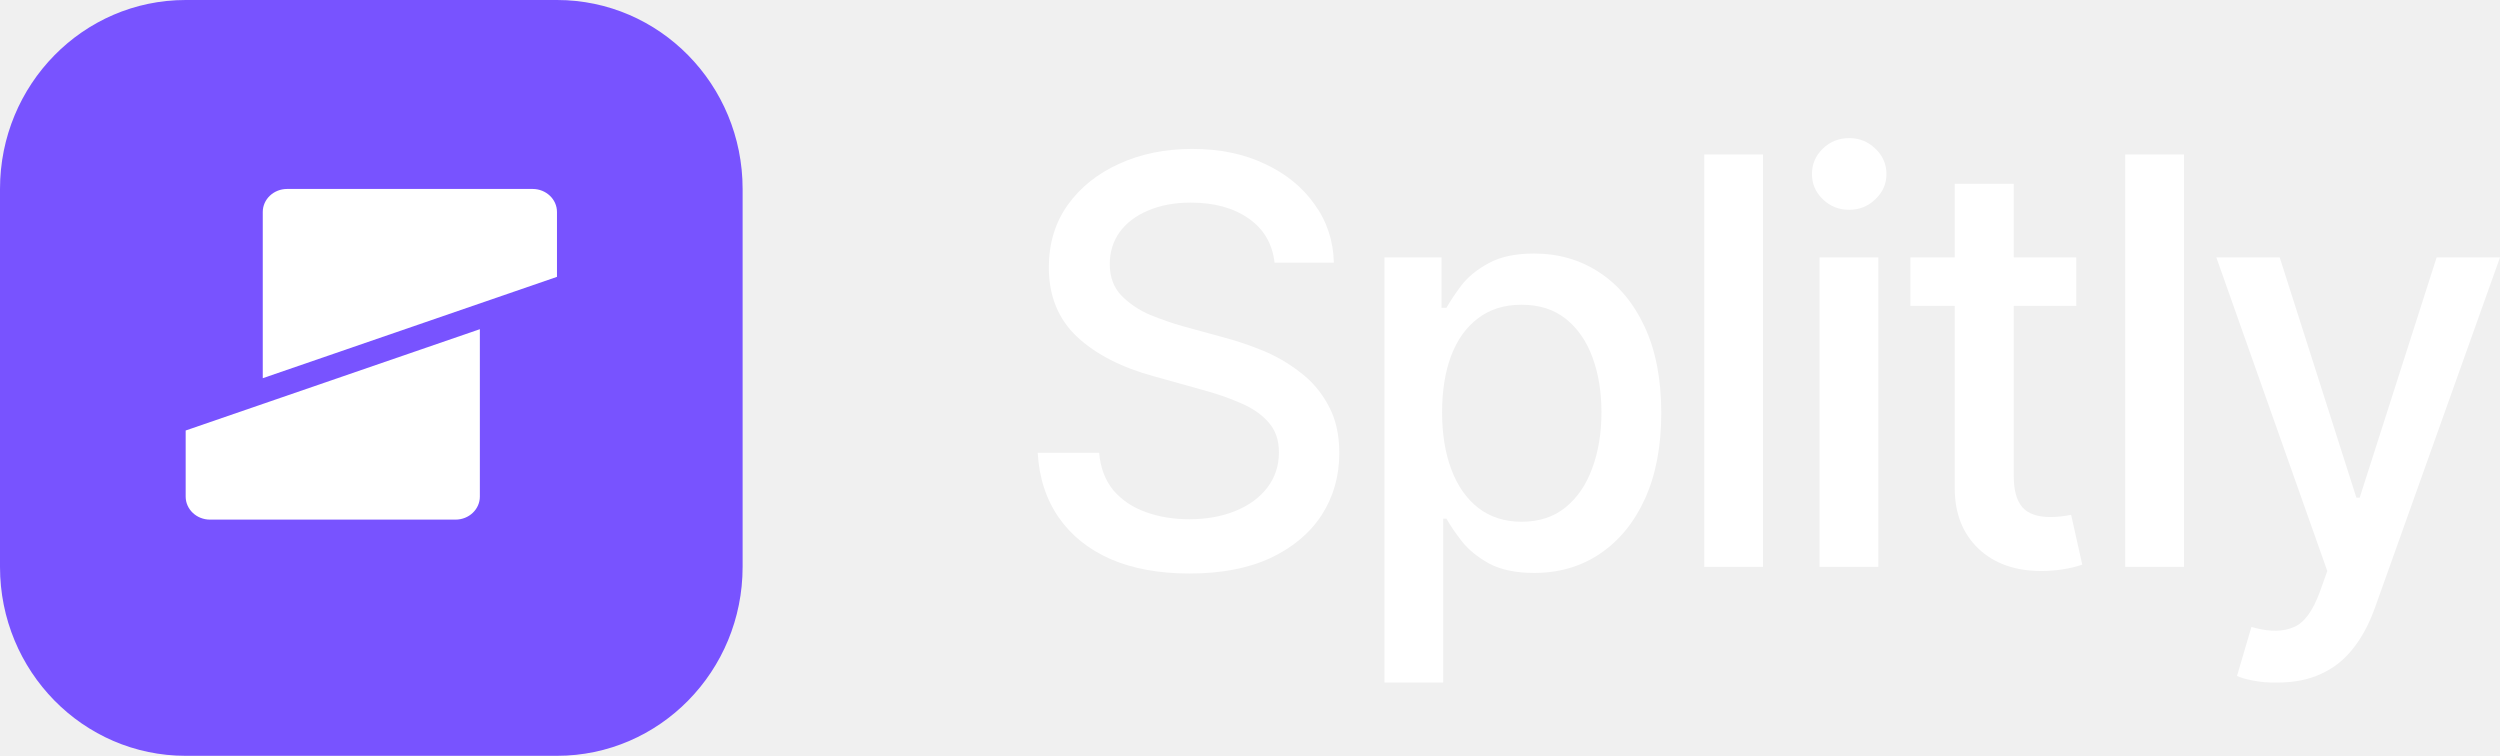
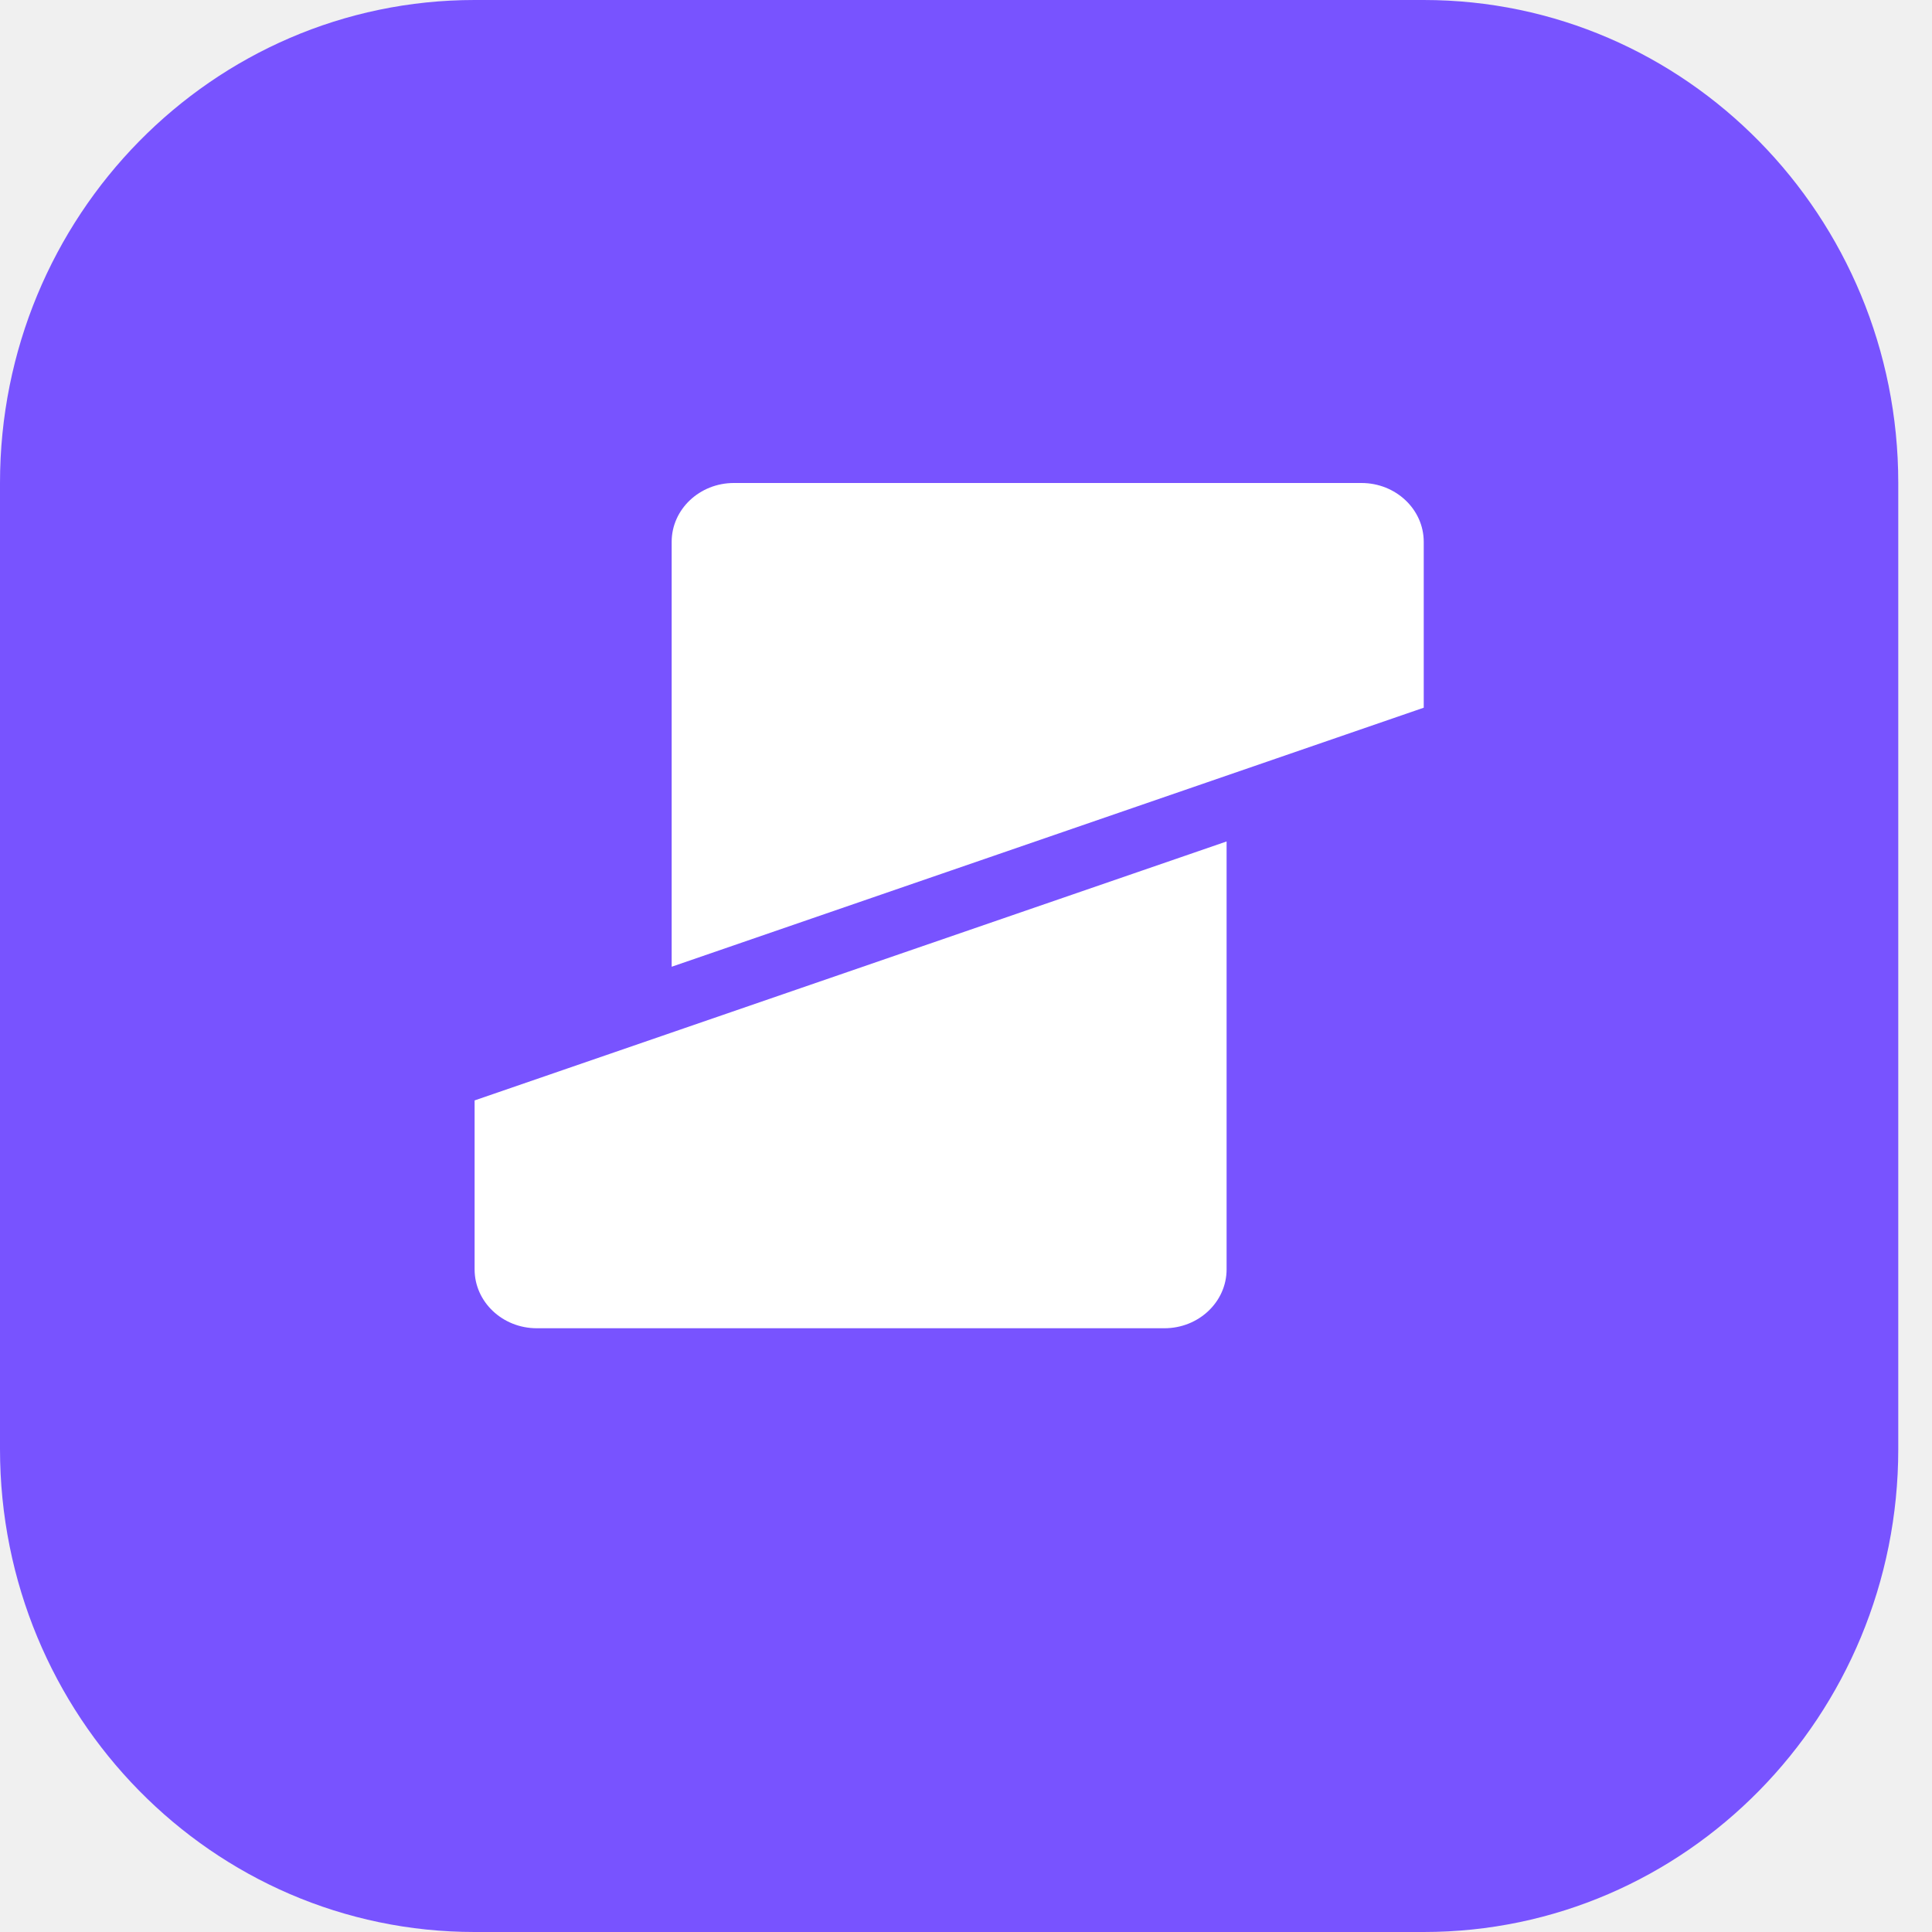
- <svg xmlns="http://www.w3.org/2000/svg" width="86" height="26" viewBox="0 0 86 26" fill="none">
+ <svg xmlns="http://www.w3.org/2000/svg" width="26" height="26" viewBox="0 0 26 26" fill="none" version="1.2" baseProfile="tiny-ps">
  <path d="M0 6.5C0 2.91 2.859 0 6.387 0H19.16C22.687 0 25.546 2.91 25.546 6.5V19.5C25.546 23.09 22.687 26 19.16 26H6.387C2.859 26 0 23.09 0 19.5V6.5Z" fill="#7853FF" />
  <path d="M7.224 17.875H15.67C16.132 17.875 16.507 17.52 16.507 17.082V11.324L6.387 14.809V17.082C6.387 17.52 6.762 17.875 7.224 17.875Z" fill="white" />
  <path d="M18.322 6.5H9.876C9.414 6.5 9.039 6.855 9.039 7.292V13.01L19.16 9.524V7.292C19.16 6.855 18.785 6.5 18.322 6.5Z" fill="white" />
-   <path d="M40.917 19.729C39.875 19.729 38.971 19.564 38.204 19.233C37.443 18.897 36.847 18.418 36.417 17.796C35.987 17.174 35.746 16.434 35.697 15.577H37.811C37.855 16.091 38.017 16.52 38.297 16.863C38.584 17.199 38.955 17.45 39.411 17.615C39.866 17.78 40.365 17.862 40.907 17.862C41.5 17.862 42.03 17.767 42.498 17.577C42.966 17.386 43.331 17.12 43.593 16.777C43.861 16.428 43.995 16.021 43.995 15.558C43.995 15.139 43.876 14.796 43.639 14.53C43.408 14.263 43.094 14.044 42.694 13.873C42.295 13.695 41.846 13.54 41.347 13.406L39.71 12.949C38.587 12.645 37.702 12.191 37.053 11.588C36.404 10.978 36.08 10.182 36.08 9.198C36.08 8.379 36.295 7.665 36.726 7.055C37.162 6.446 37.752 5.973 38.494 5.637C39.242 5.294 40.081 5.123 41.01 5.123C41.958 5.123 42.791 5.294 43.508 5.637C44.232 5.973 44.803 6.437 45.22 7.027C45.644 7.611 45.866 8.281 45.885 9.036H43.845C43.77 8.382 43.471 7.874 42.947 7.512C42.429 7.151 41.768 6.97 40.964 6.97C40.402 6.97 39.91 7.062 39.486 7.246C39.068 7.424 38.743 7.671 38.513 7.989C38.288 8.306 38.176 8.671 38.176 9.084C38.176 9.528 38.31 9.89 38.578 10.169C38.852 10.448 39.183 10.67 39.57 10.835C39.963 10.994 40.34 11.124 40.702 11.226L42.058 11.597C42.501 11.711 42.956 11.864 43.424 12.054C43.892 12.245 44.325 12.495 44.724 12.806C45.13 13.111 45.454 13.492 45.697 13.949C45.947 14.4 46.072 14.946 46.072 15.587C46.072 16.38 45.869 17.091 45.464 17.72C45.058 18.342 44.472 18.834 43.705 19.195C42.938 19.551 42.008 19.729 40.917 19.729Z" fill="white" />
-   <path d="M47.625 23.48V8.855H49.589V10.588H49.758C49.882 10.366 50.054 10.109 50.272 9.817C50.497 9.525 50.809 9.271 51.208 9.055C51.607 8.833 52.128 8.722 52.77 8.722C53.612 8.722 54.36 8.938 55.015 9.369C55.676 9.801 56.197 10.426 56.578 11.245C56.958 12.064 57.148 13.051 57.148 14.206C57.148 15.349 56.961 16.332 56.587 17.158C56.213 17.977 55.695 18.608 55.034 19.052C54.379 19.491 53.628 19.709 52.779 19.709C52.15 19.709 51.632 19.602 51.226 19.386C50.827 19.164 50.512 18.907 50.282 18.614C50.057 18.323 49.882 18.065 49.758 17.843H49.645V23.48H47.625ZM52.34 17.948C52.945 17.948 53.45 17.783 53.855 17.453C54.261 17.123 54.566 16.675 54.772 16.11C54.984 15.539 55.09 14.898 55.09 14.187C55.09 13.482 54.987 12.851 54.781 12.292C54.576 11.734 54.27 11.293 53.865 10.969C53.459 10.645 52.951 10.483 52.34 10.483C51.747 10.483 51.248 10.639 50.843 10.95C50.438 11.254 50.129 11.686 49.917 12.245C49.711 12.797 49.608 13.444 49.608 14.187C49.608 14.93 49.714 15.584 49.926 16.148C50.138 16.713 50.447 17.154 50.852 17.472C51.264 17.789 51.76 17.948 52.34 17.948Z" fill="white" />
-   <path d="M60.647 5.313V19.5H58.626V5.313H60.647Z" fill="white" />
-   <path d="M62.593 19.5V8.855H64.614V19.5H62.593ZM63.613 7.217C63.257 7.217 62.955 7.097 62.705 6.855C62.456 6.614 62.331 6.325 62.331 5.989C62.331 5.646 62.456 5.354 62.705 5.113C62.955 4.872 63.257 4.751 63.613 4.751C63.962 4.751 64.261 4.872 64.511 5.113C64.767 5.354 64.894 5.646 64.894 5.989C64.894 6.325 64.767 6.614 64.511 6.855C64.261 7.097 63.962 7.217 63.613 7.217Z" fill="white" />
-   <path d="M71.424 8.855V10.521H65.718V8.855H71.424ZM67.243 6.322H69.273V16.377C69.273 16.866 69.373 17.224 69.572 17.453C69.772 17.675 70.093 17.786 70.536 17.786C70.642 17.786 70.754 17.78 70.873 17.767C70.997 17.754 71.122 17.735 71.247 17.71L71.63 19.424C71.424 19.494 71.2 19.548 70.957 19.586C70.713 19.624 70.47 19.643 70.227 19.643C69.323 19.643 68.599 19.386 68.057 18.872C67.514 18.351 67.243 17.659 67.243 16.796V6.322Z" fill="white" />
-   <path d="M75.129 5.313V19.5H73.108V5.313H75.129Z" fill="white" />
-   <path d="M78.347 23.48C78.042 23.486 77.764 23.464 77.515 23.413C77.272 23.369 77.084 23.315 76.953 23.252L77.449 21.566L77.59 21.604C78.107 21.738 78.544 21.728 78.899 21.576C79.261 21.43 79.564 21.02 79.807 20.347L80.059 19.643L76.242 8.855H78.422L81.06 17.12H81.173L83.82 8.855H86L81.697 20.909C81.497 21.468 81.244 21.938 80.939 22.318C80.633 22.706 80.265 22.994 79.835 23.185C79.411 23.382 78.915 23.48 78.347 23.48Z" fill="white" />
</svg>
